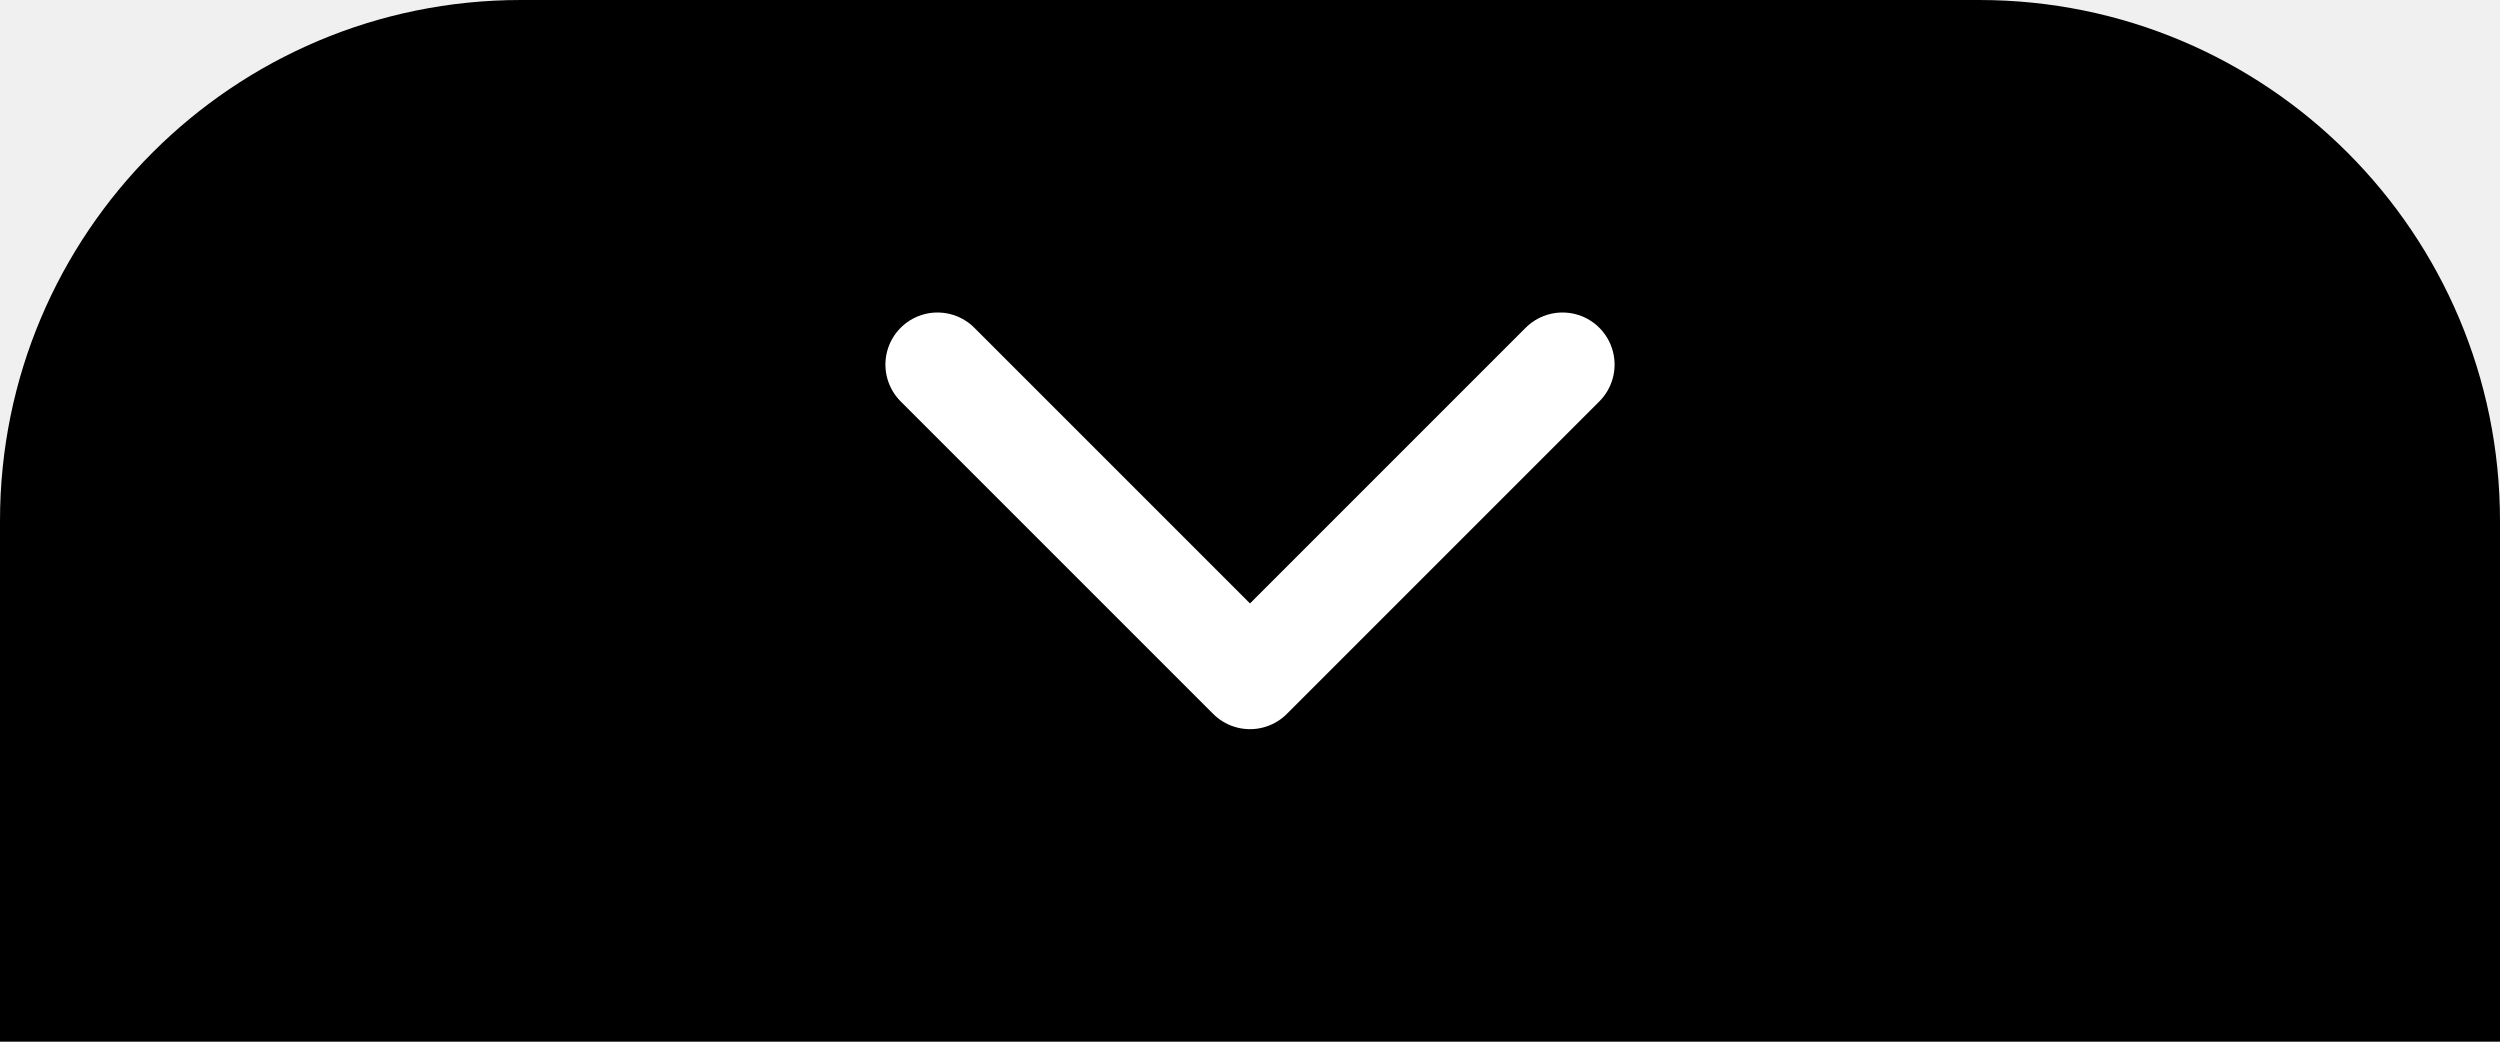
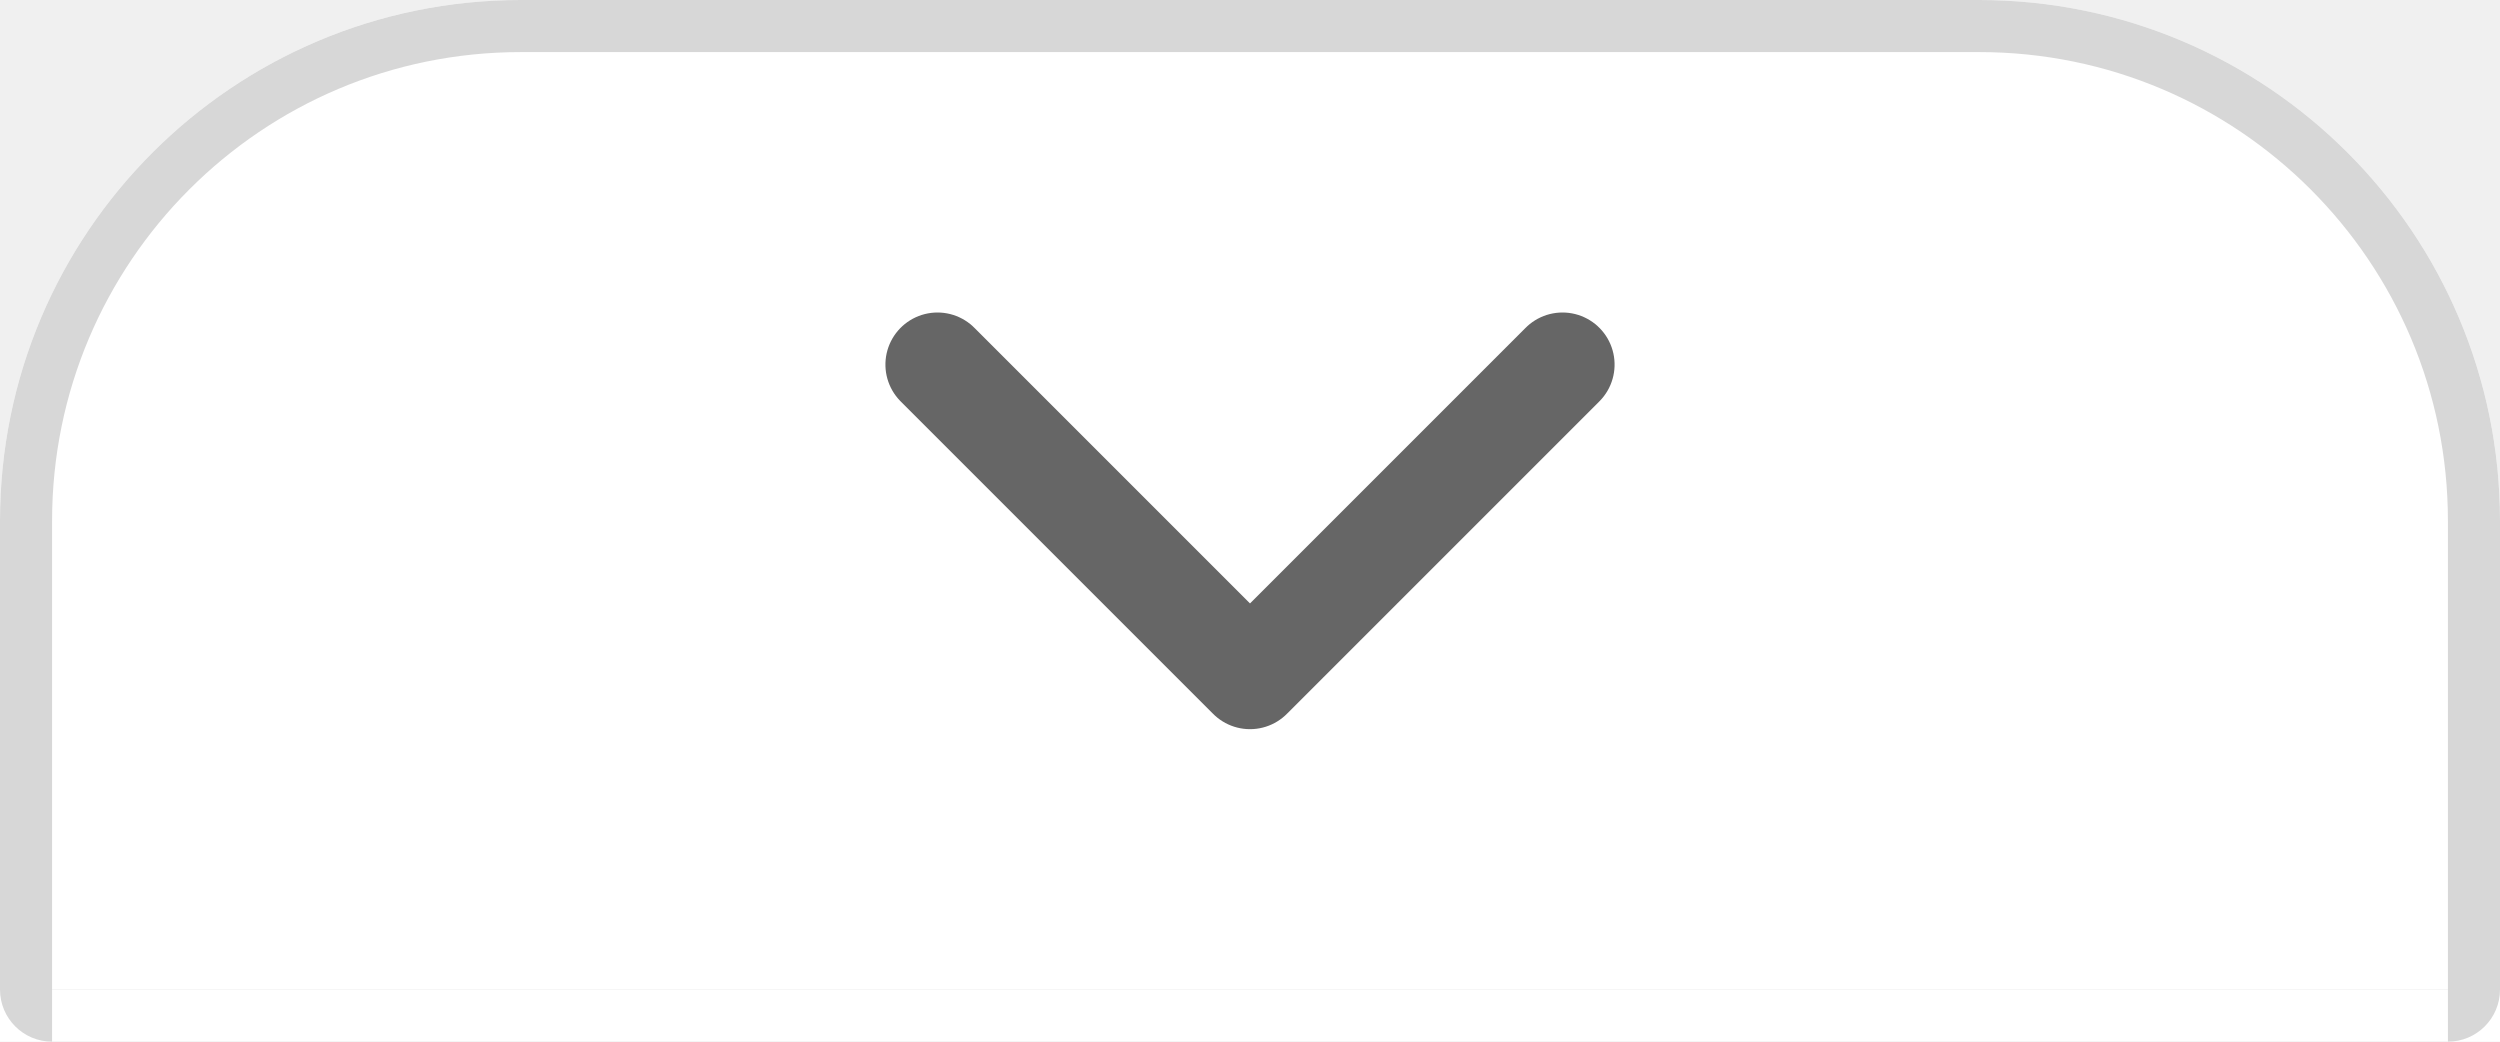
<svg xmlns="http://www.w3.org/2000/svg" id="btn_mo_option_unfold" width="48" height="20" viewBox="0 0 48 20">
-   <path id="btn" d="M10,0H38A10,10,0,0,1,48,10V20a0,0,0,0,1,0,0H0a0,0,0,0,1,0,0V10A10,10,0,0,1,10,0Z" />
-   <g id="ic_mo_arrow_unfold_big__ff" data-name="ic_mo_arrow_unfold_big_#ff" transform="translate(33 19) rotate(180)">
+   <g id="btn" fill="#fff" stroke="#d7d7d7" stroke-width="1">
+     <path d="M10,0H38A10,10,0,0,1,48,10V20a0,0,0,0,1,0,0H0a0,0,0,0,1,0,0V10A10,10,0,0,1,10,0Z" stroke="none" />
+     <path d="M10,.5H38A9.5,9.5,0,0,1,47.5,10v9a.5.5,0,0,1-.5.5H1A.5.5,0,0,1,.5,19V10A9.5,9.5,0,0,1,10,.5Z" fill="none" />
+   </g>
+   <g id="ic_mo_arrow_closed_big__66" data-name="ic_mo_arrow_closed_big_#66" transform="translate(33 19) rotate(180)">
    <rect id="area" width="18" height="18" fill="none" />
-     <path id="arrow" d="M0,12,6,6,0,0" transform="translate(3 12) rotate(-90)" fill="none" stroke="#fff" stroke-linecap="round" stroke-linejoin="round" stroke-width="2" />
+     <path id="arrow" d="M0,12,6,6,0,0" transform="translate(3 12) rotate(-90)" fill="none" stroke="#666" stroke-linecap="round" stroke-linejoin="round" stroke-width="2" />
  </g>
+   <rect id="line" width="46" height="1" transform="translate(1 19)" fill="#fff" />
</svg>
